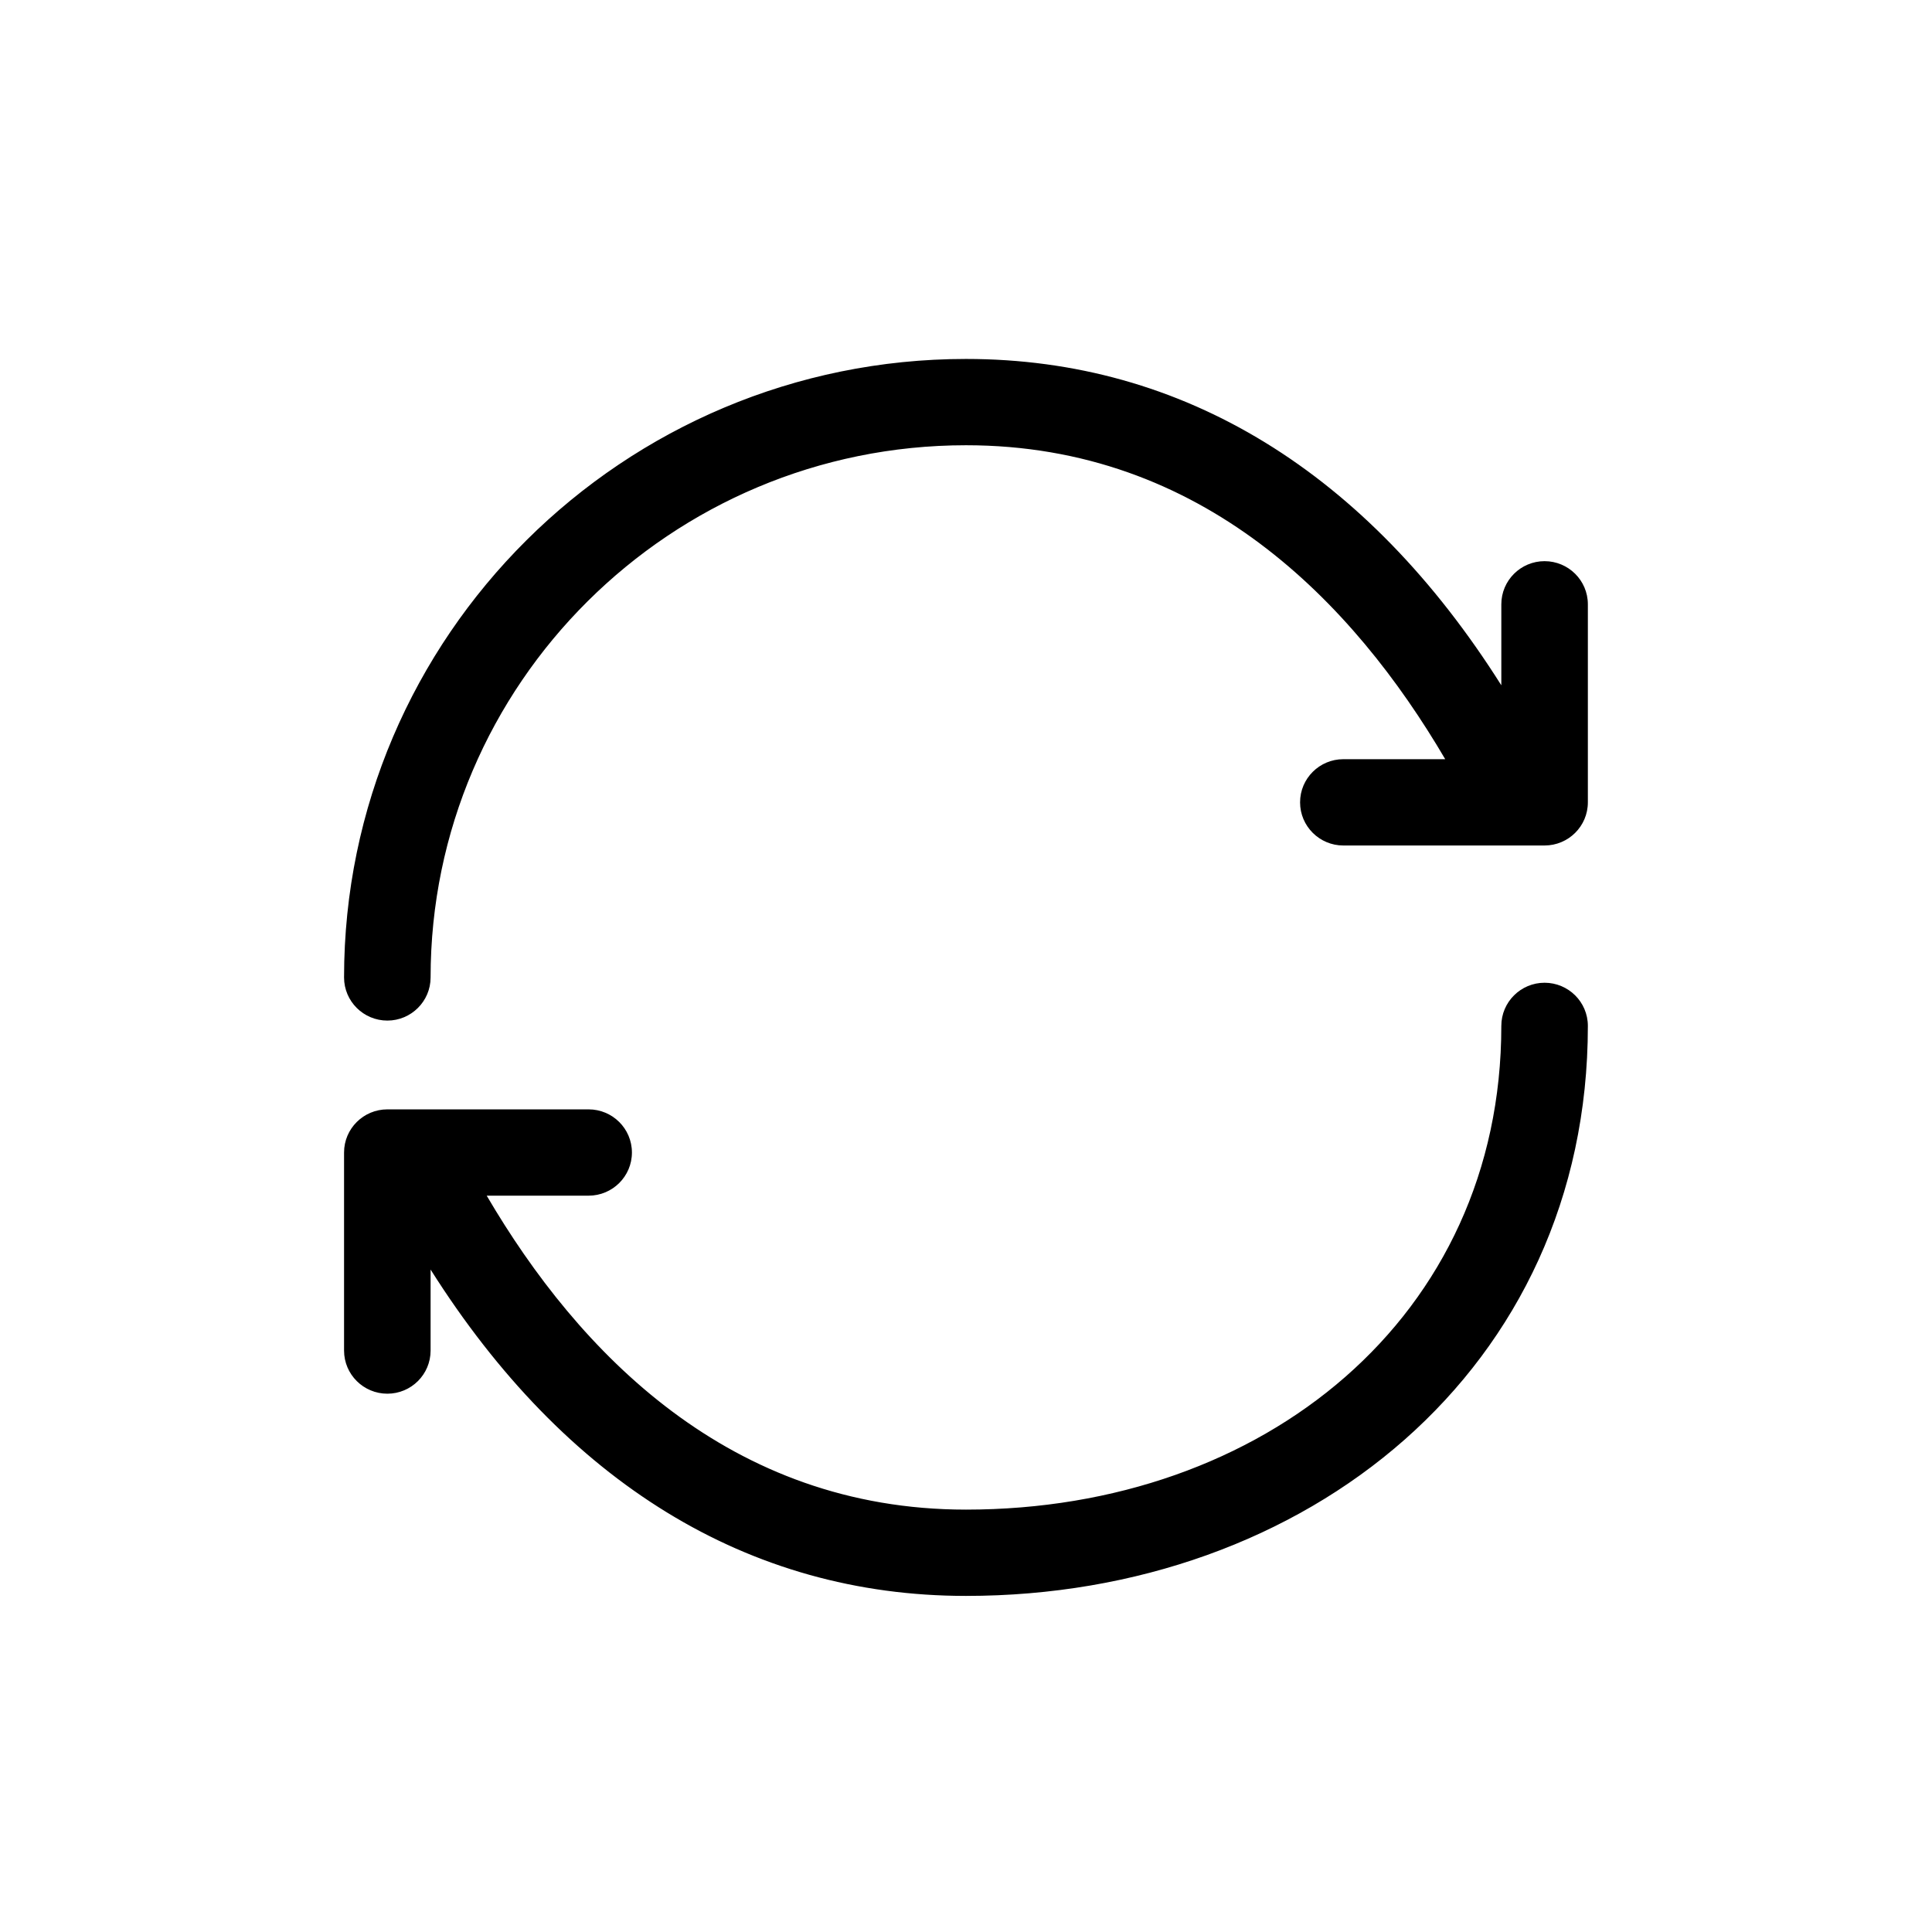
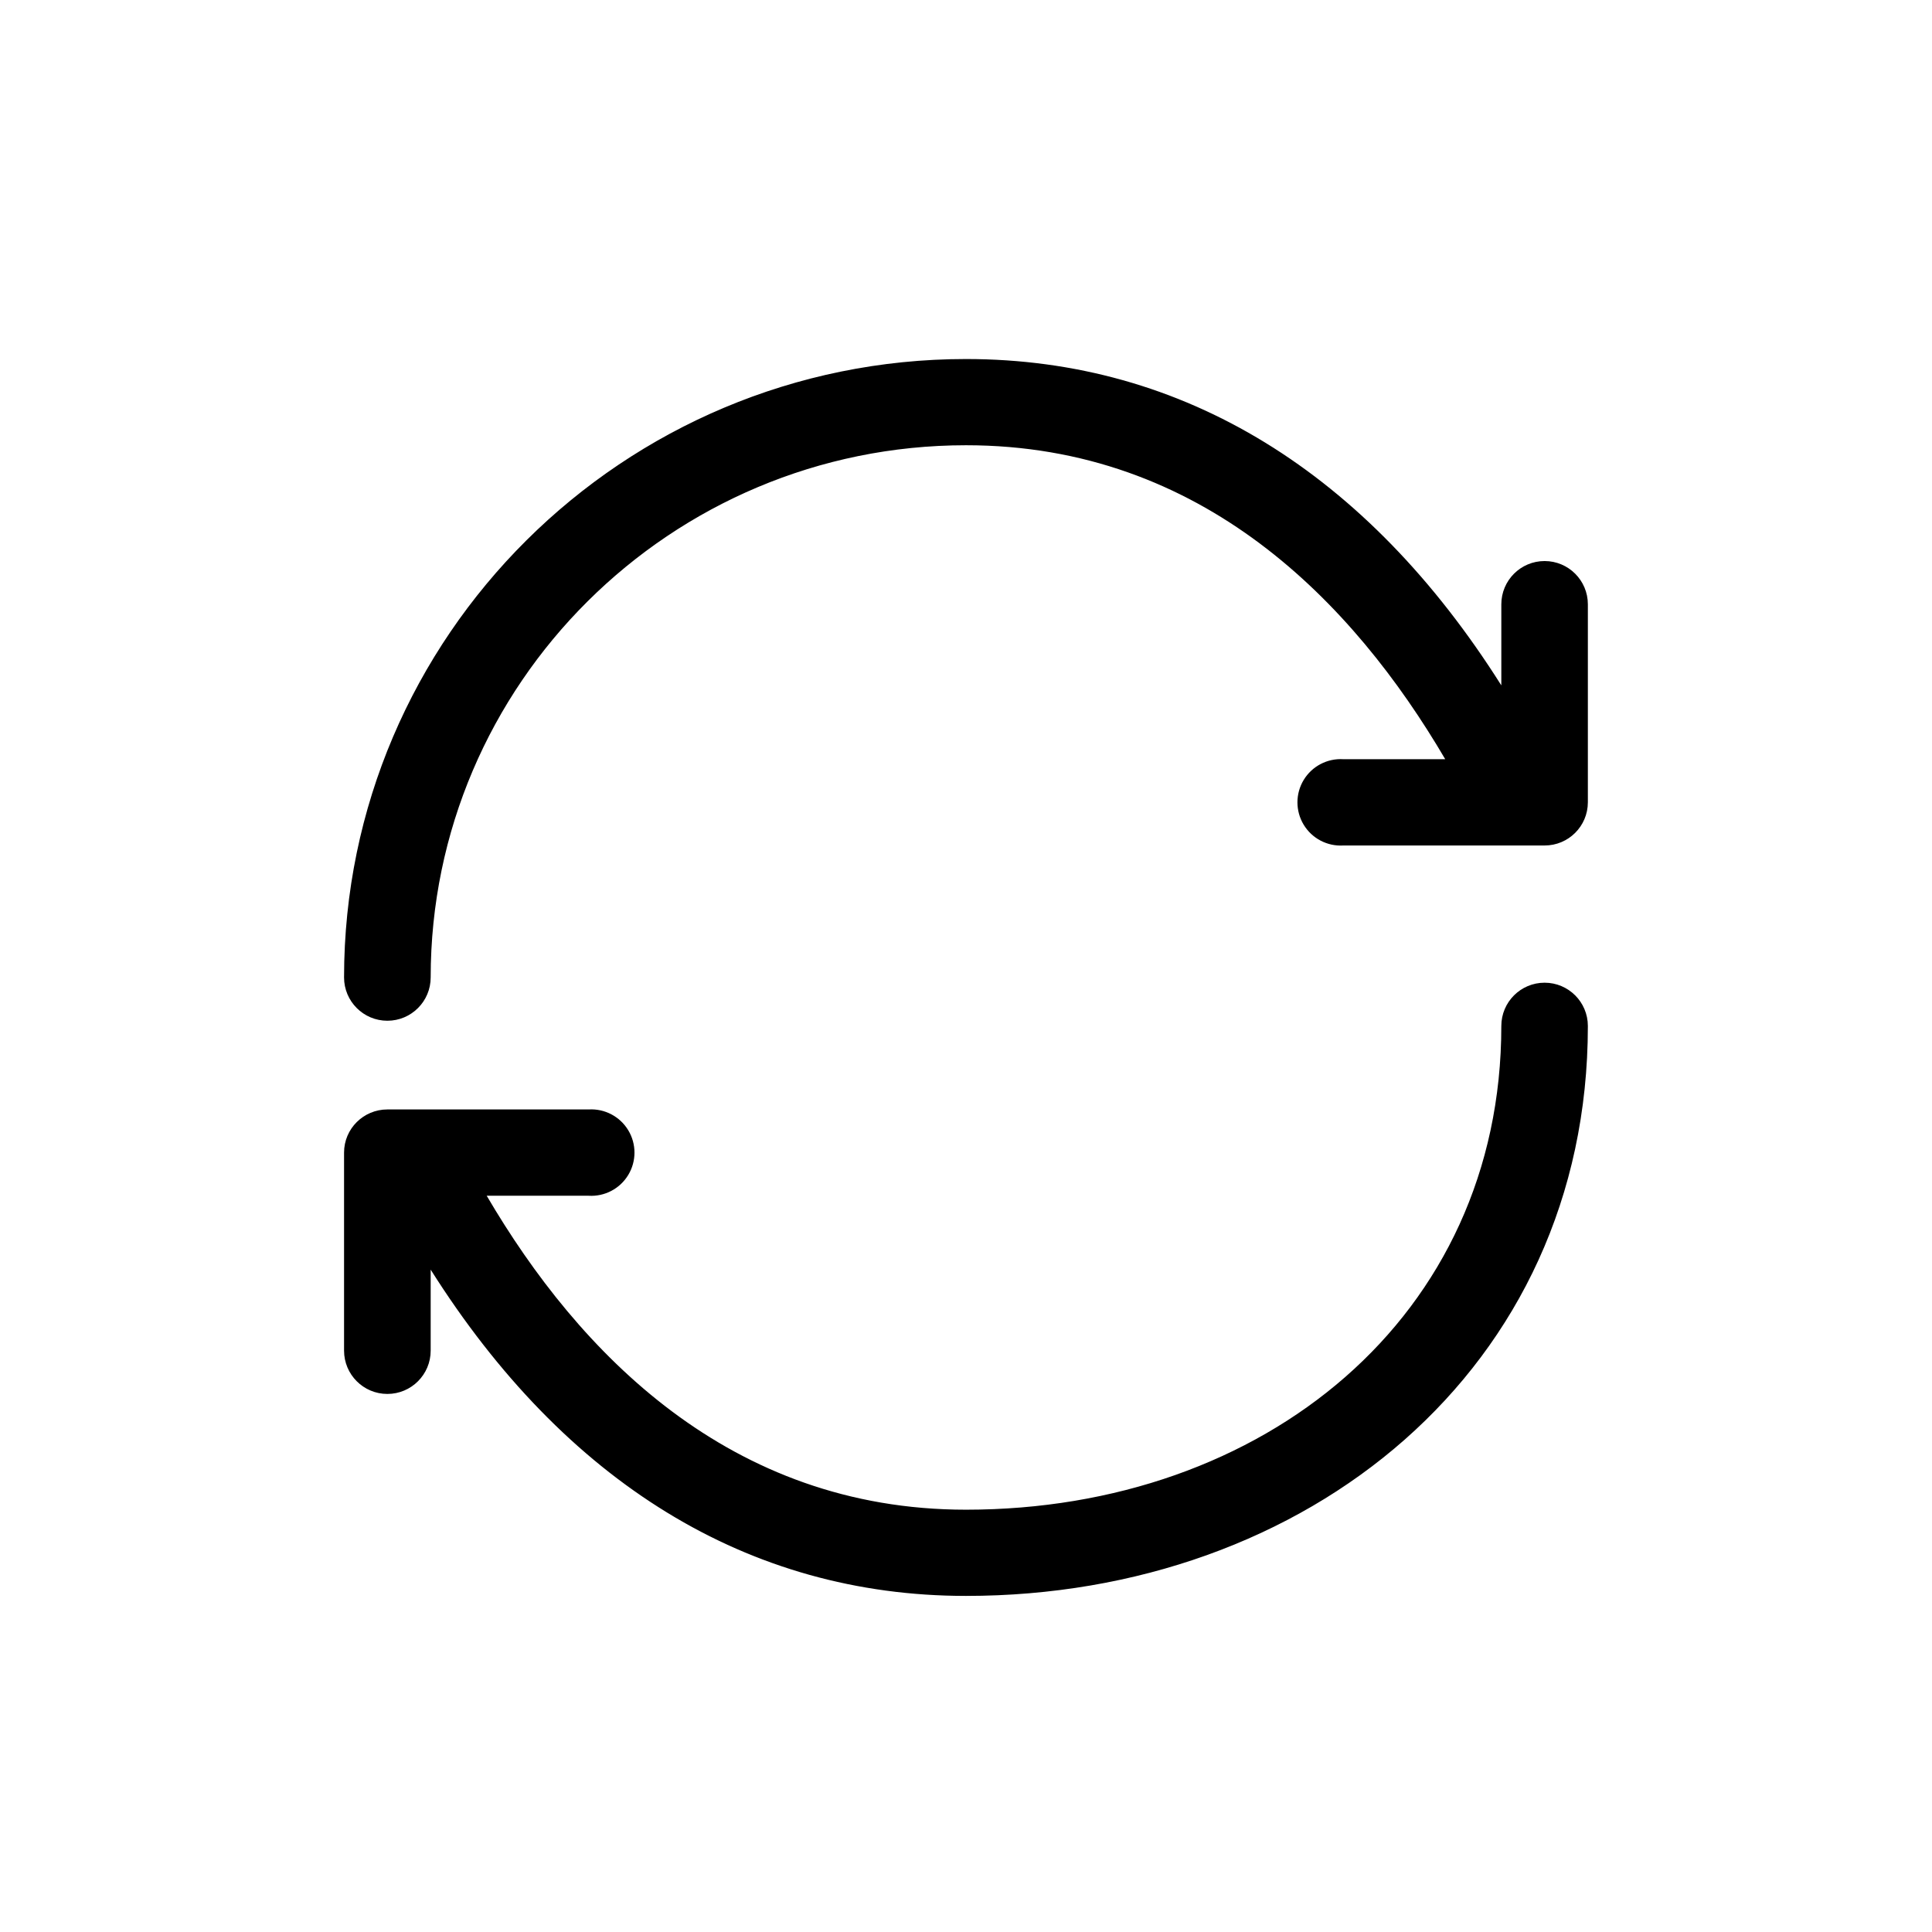
- <svg xmlns="http://www.w3.org/2000/svg" viewBox="0 0 24 24" role="presentation" aria-hidden="true">
-   <path d="M19.188 12.434C19.015 12.434 18.875 12.573 18.875 12.744C18.875 16.513 15.79 18.978 12 18.978C8.772 18.978 6.794 16.705 5.66 14.628H7.312C7.485 14.628 7.625 14.489 7.625 14.317C7.625 14.146 7.485 14.007 7.312 14.007H4.812C4.64 14.007 4.5 14.146 4.5 14.317V16.777C4.5 16.949 4.64 17.088 4.812 17.088C4.985 17.088 5.125 16.949 5.125 16.777V14.944C6.79 17.99 9.157 19.6 12 19.6C16.136 19.6 19.5 16.857 19.5 12.744C19.5 12.573 19.36 12.434 19.188 12.434ZM19.188 7.197C19.015 7.197 18.875 7.336 18.875 7.507V9.341C17.209 6.294 14.842 4.685 12 4.685C7.864 4.685 4.5 8.03 4.5 12.142C4.5 12.314 4.64 12.453 4.812 12.453C4.985 12.453 5.125 12.314 5.125 12.142C5.125 8.373 8.209 5.306 12 5.306C15.228 5.306 17.206 7.579 18.339 9.656H16.687C16.515 9.656 16.375 9.796 16.375 9.967C16.375 10.139 16.515 10.278 16.687 10.278H19.188C19.36 10.278 19.5 10.139 19.5 9.967V7.507C19.5 7.336 19.36 7.197 19.188 7.197Z" fill="currentColor" />
-   <path fill-rule="evenodd" clip-rule="evenodd" d="M4.274 12.142C4.274 7.904 7.741 4.459 12 4.459C14.708 4.459 16.984 5.875 18.65 8.513V7.507C18.65 7.21 18.892 6.971 19.187 6.971C19.483 6.971 19.725 7.21 19.725 7.507V9.967C19.725 10.264 19.483 10.503 19.187 10.503H16.687C16.392 10.503 16.15 10.264 16.15 9.967C16.15 9.67 16.392 9.431 16.687 9.431H17.953C16.811 7.484 14.936 5.531 12 5.531C8.332 5.531 5.349 8.498 5.349 12.142C5.349 12.439 5.107 12.678 4.812 12.678C4.516 12.678 4.274 12.439 4.274 12.142ZM12 4.909C7.987 4.909 4.724 8.155 4.724 12.142C4.724 12.188 4.762 12.228 4.812 12.228C4.861 12.228 4.899 12.188 4.899 12.142C4.899 8.247 8.086 5.081 12 5.081C15.352 5.081 17.389 7.446 18.537 9.548L18.718 9.881H16.687C16.638 9.881 16.6 9.921 16.6 9.967C16.6 10.013 16.638 10.053 16.687 10.053H19.187C19.237 10.053 19.275 10.013 19.275 9.967V7.507C19.275 7.461 19.237 7.421 19.187 7.421C19.138 7.421 19.1 7.461 19.1 7.507V9.341L18.677 9.448C17.041 6.454 14.74 4.909 12 4.909ZM18.65 12.744C18.65 12.447 18.892 12.208 19.187 12.208C19.483 12.208 19.725 12.447 19.725 12.744C19.725 17.006 16.233 19.825 12 19.825C9.291 19.825 7.016 18.409 5.349 15.771V16.777C5.349 17.075 5.107 17.313 4.812 17.313C4.516 17.313 4.274 17.074 4.274 16.777V14.317C4.274 14.02 4.516 13.781 4.812 13.781H7.312C7.608 13.781 7.85 14.02 7.85 14.317C7.85 14.614 7.608 14.853 7.312 14.853H6.046C7.188 16.801 9.063 18.753 12 18.753C15.696 18.753 18.65 16.361 18.65 12.744ZM19.187 12.658C19.138 12.658 19.1 12.698 19.1 12.744C19.1 16.665 15.885 19.203 12 19.203C8.647 19.203 6.61 16.838 5.463 14.736L5.281 14.403H7.312C7.361 14.403 7.4 14.363 7.4 14.317C7.4 14.271 7.361 14.232 7.312 14.232H4.812C4.762 14.232 4.724 14.271 4.724 14.317V16.777C4.724 16.823 4.762 16.863 4.812 16.863C4.862 16.863 4.899 16.823 4.899 16.777V14.944L5.322 14.836C6.959 17.829 9.259 19.375 12 19.375C16.038 19.375 19.275 16.707 19.275 12.744C19.275 12.698 19.237 12.658 19.187 12.658Z" fill="currentColor" />
+ <svg xmlns="http://www.w3.org/2000/svg" aria-hidden="true" viewBox="0 0 24 24">
+   <path fill="currentColor" d="M19.188 12.434a.31.31 0 0 0-.313.31c0 3.77-3.085 6.234-6.875 6.234-3.228 0-5.206-2.273-6.34-4.35h1.652c.173 0 .313-.14.313-.31a.31.31 0 0 0-.313-.311h-2.5a.31.31 0 0 0-.312.31v2.46c0 .172.14.31.312.31a.31.31 0 0 0 .313-.31v-1.833C6.79 17.99 9.157 19.6 12 19.6c4.136 0 7.5-2.744 7.5-6.856 0-.171-.14-.31-.312-.31m0-5.237a.31.31 0 0 0-.313.31v1.834C17.209 6.294 14.842 4.685 12 4.685c-4.136 0-7.5 3.345-7.5 7.457a.312.312 0 0 0 .625 0c0-3.769 3.084-6.836 6.875-6.836 3.228 0 5.206 2.273 6.34 4.35h-1.653a.31.31 0 0 0-.312.311c0 .172.14.31.312.31h2.5a.31.31 0 0 0 .313-.31v-2.46c0-.171-.14-.31-.312-.31" />
+   <path fill="currentColor" fill-rule="evenodd" d="M4.274 12.142C4.274 7.904 7.741 4.46 12 4.46c2.708 0 4.984 1.416 6.65 4.054V7.507a.537.537 0 0 1 1.075 0v2.46a.537.537 0 0 1-.538.536h-2.5a.537.537 0 1 1 0-1.072h1.266c-1.142-1.947-3.017-3.9-5.953-3.9-3.668 0-6.65 2.967-6.65 6.611a.537.537 0 0 1-1.076 0M12 4.91c-4.013 0-7.276 3.246-7.276 7.233 0 .046.038.086.088.086s.087-.04.087-.086c0-3.895 3.187-7.061 7.1-7.061 3.353 0 5.39 2.365 6.538 4.467l.181.333h-2.03c-.05 0-.088.04-.088.086s.038.086.087.086h2.5c.05 0 .088-.04.088-.086v-2.46a.087.087 0 0 0-.088-.086c-.05 0-.087.04-.087.086v1.834l-.423.107C17.041 6.454 14.74 4.91 12 4.91m6.65 7.835a.537.537 0 0 1 1.075 0c0 4.262-3.492 7.08-7.725 7.08-2.709 0-4.984-1.415-6.65-4.053v1.006a.536.536 0 0 1-1.076 0v-2.46c0-.297.242-.536.538-.536h2.5a.537.537 0 1 1 0 1.072H6.046c1.142 1.948 3.017 3.9 5.954 3.9 3.696 0 6.65-2.392 6.65-6.009m.537-.086c-.05 0-.087.04-.087.086 0 3.921-3.215 6.46-7.1 6.46-3.353 0-5.39-2.366-6.537-4.468l-.182-.333h2.031c.05 0 .088-.04.088-.086a.087.087 0 0 0-.088-.085h-2.5c-.05 0-.088.04-.088.085v2.46c0 .046.038.086.088.086s.087-.04.087-.086v-1.833l.423-.108C6.959 17.83 9.259 19.376 12 19.376c4.038 0 7.275-2.668 7.275-6.63a.087.087 0 0 0-.088-.087" clip-rule="evenodd" />
</svg>
